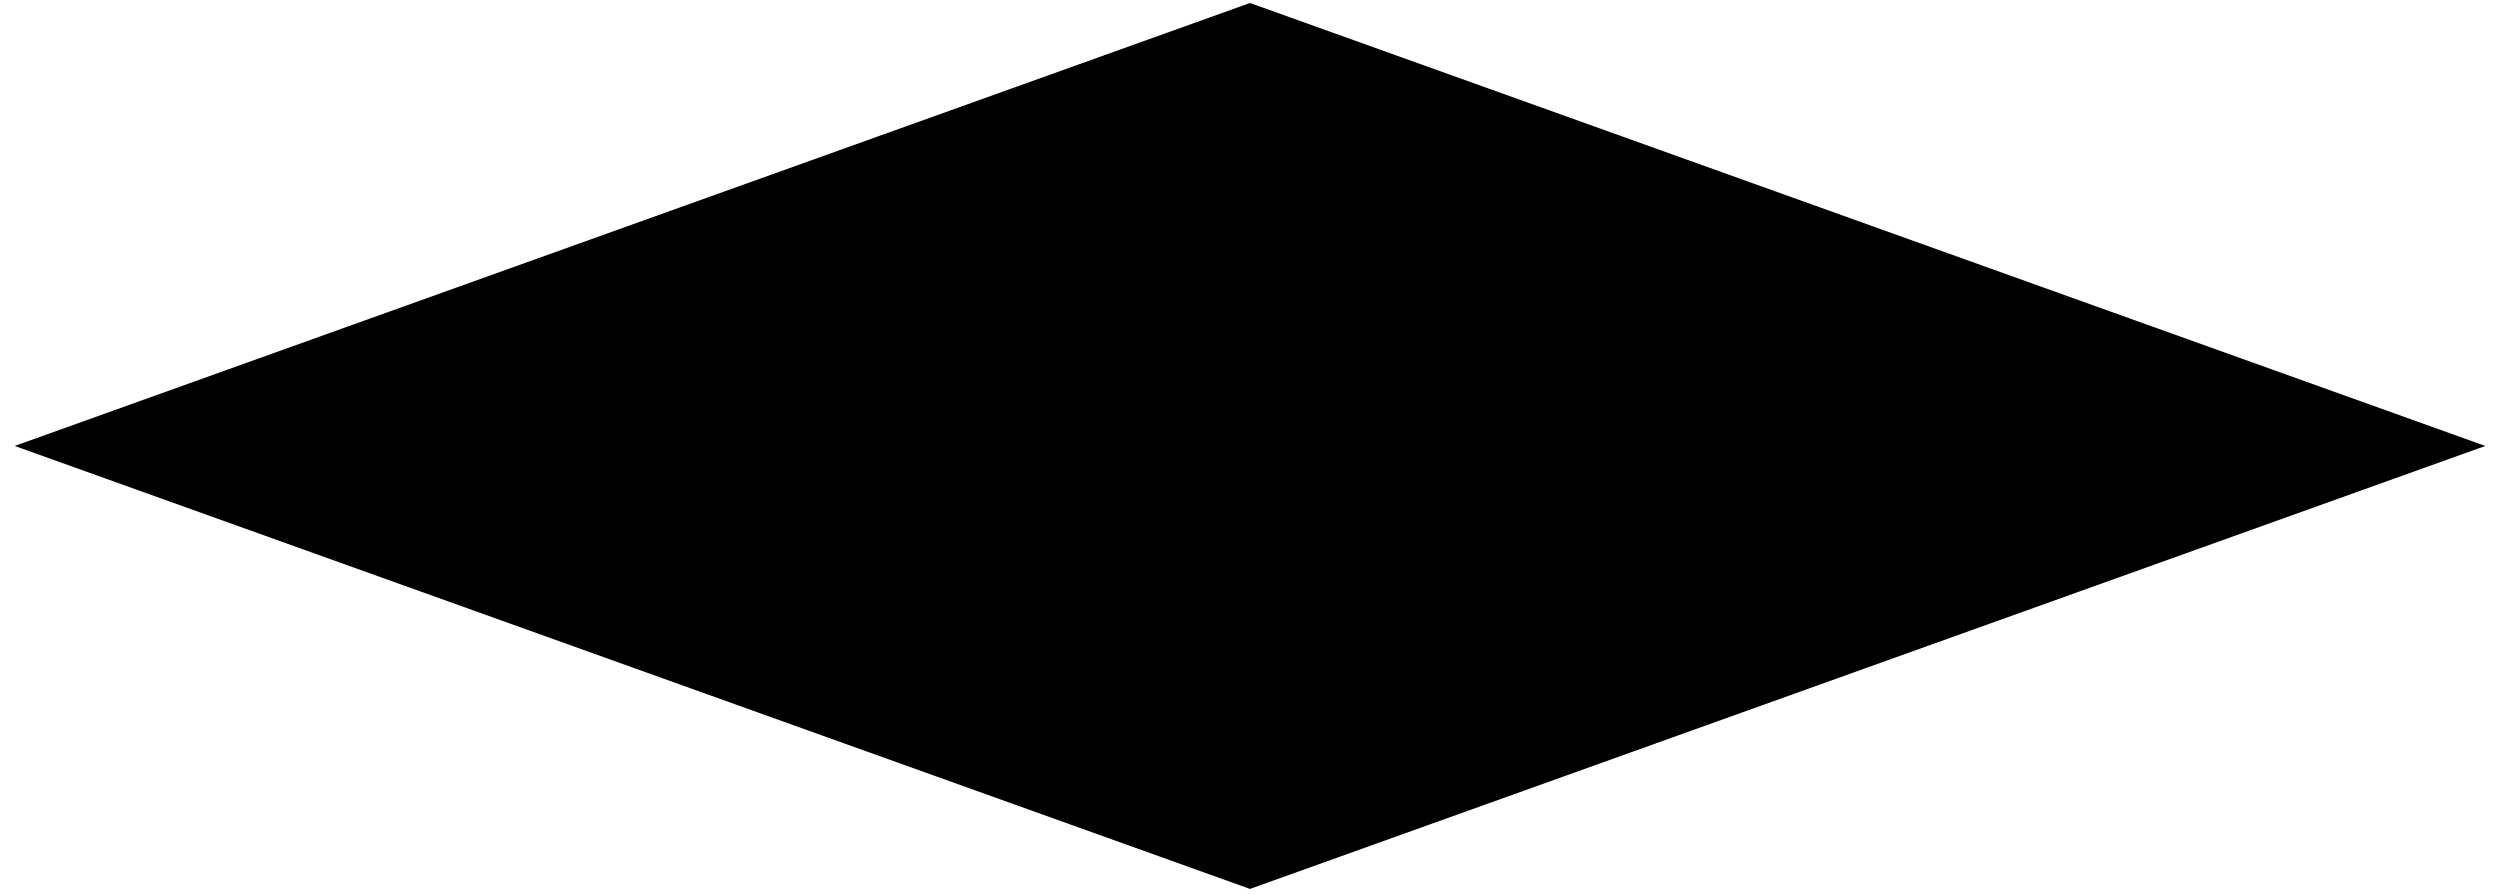
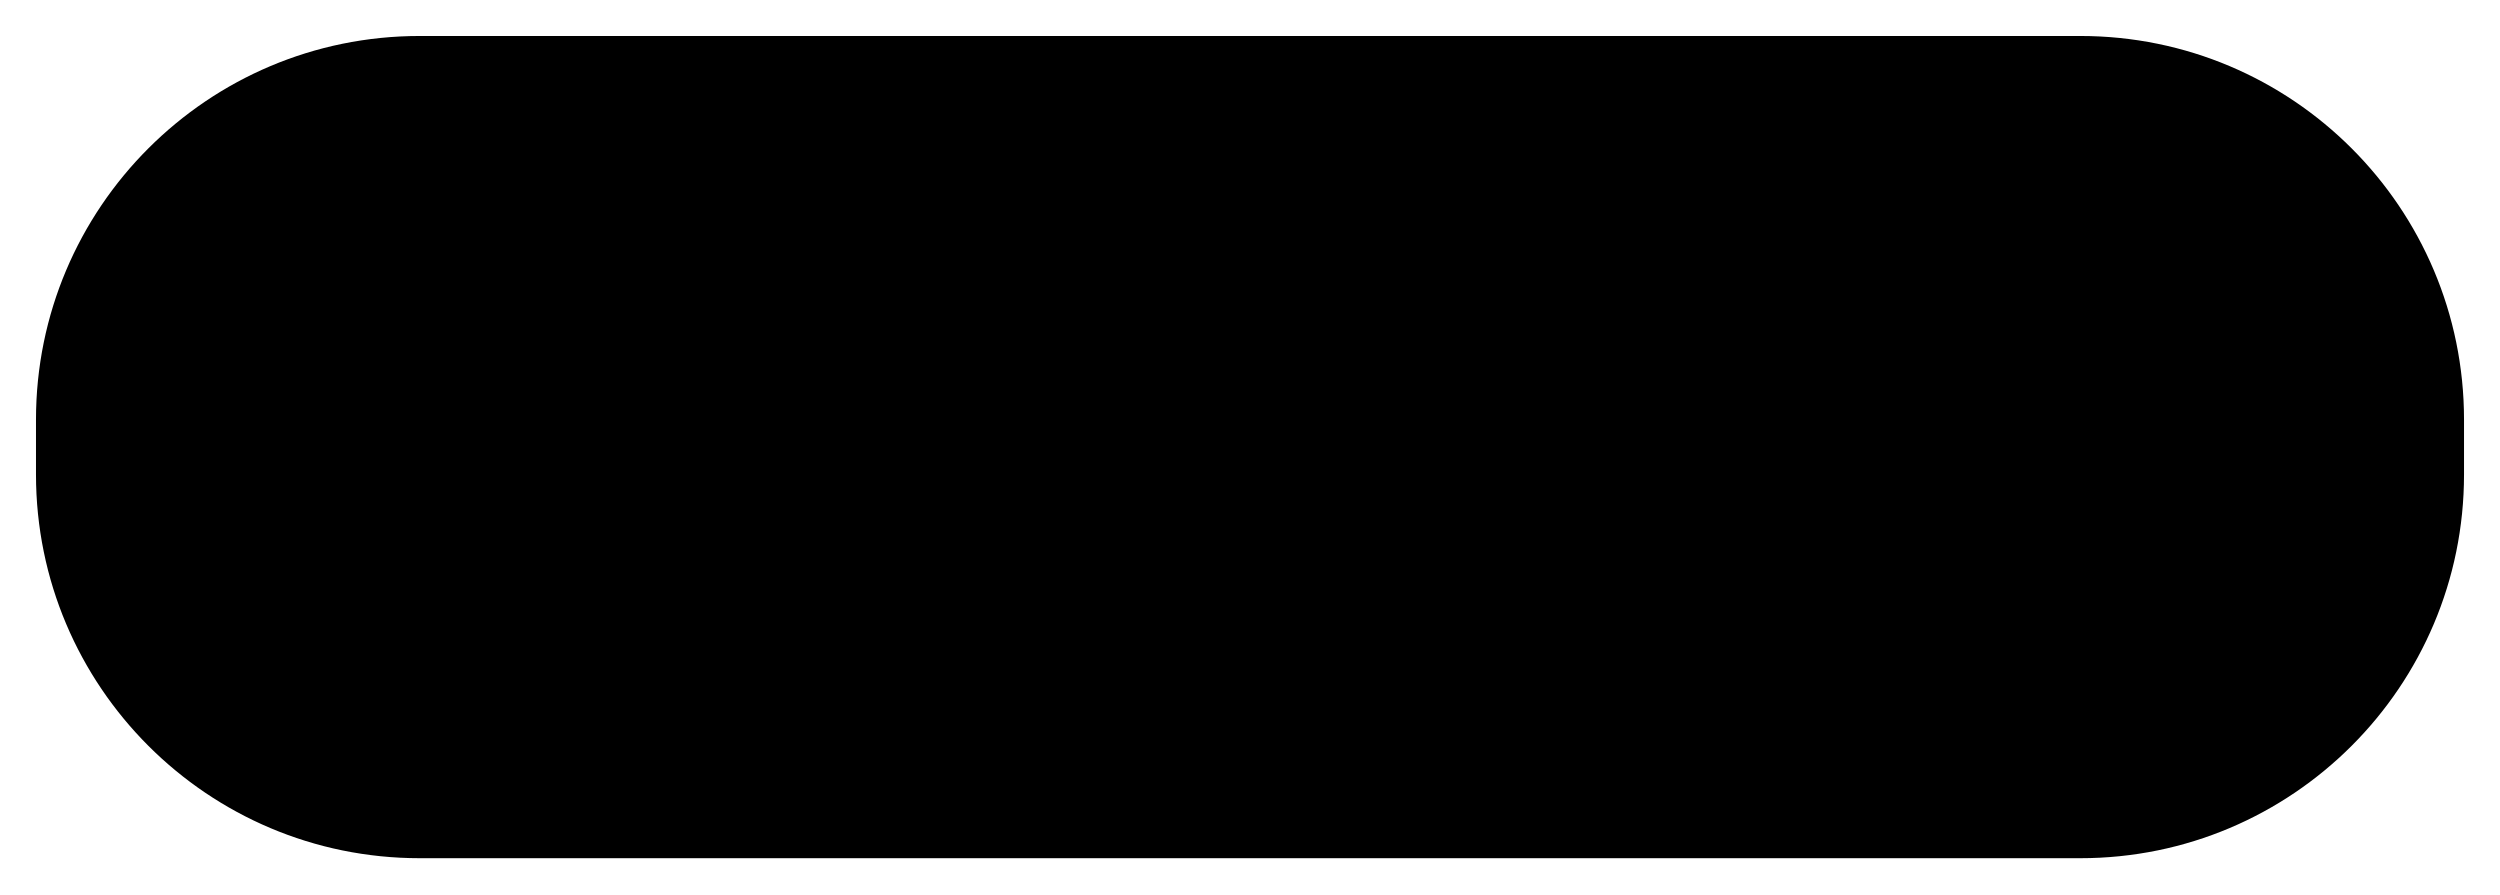
<svg xmlns="http://www.w3.org/2000/svg" width="93.023mm" height="33.272mm" viewBox="0 0 93.023 33.272" version="1.1" id="svg8">
  <defs id="defs2" />
  <g id="layer1" transform="translate(-33.62086,-73.59704)">
-     <rect style="fill-opacity:1;stroke-width:0.58;stroke-miterlimit:4;stroke-dasharray:none;stroke-opacity:1" id="rect827" width="48.831" height="48.831" x="-115.451" y="151.748" transform="matrix(0.941311,-0.3375406,0.941311,0.3375406,0,0)" />
+     <rect style="fill-opacity:1;stroke-width:2.678;stroke-miterlimit:4;stroke-dasharray:none;stroke-opacity:1" id="rect815" width="90.345" height="30.594" x="34.96" y="74.936" rx="14.277" ry="14.277" />
  </g>
</svg>
